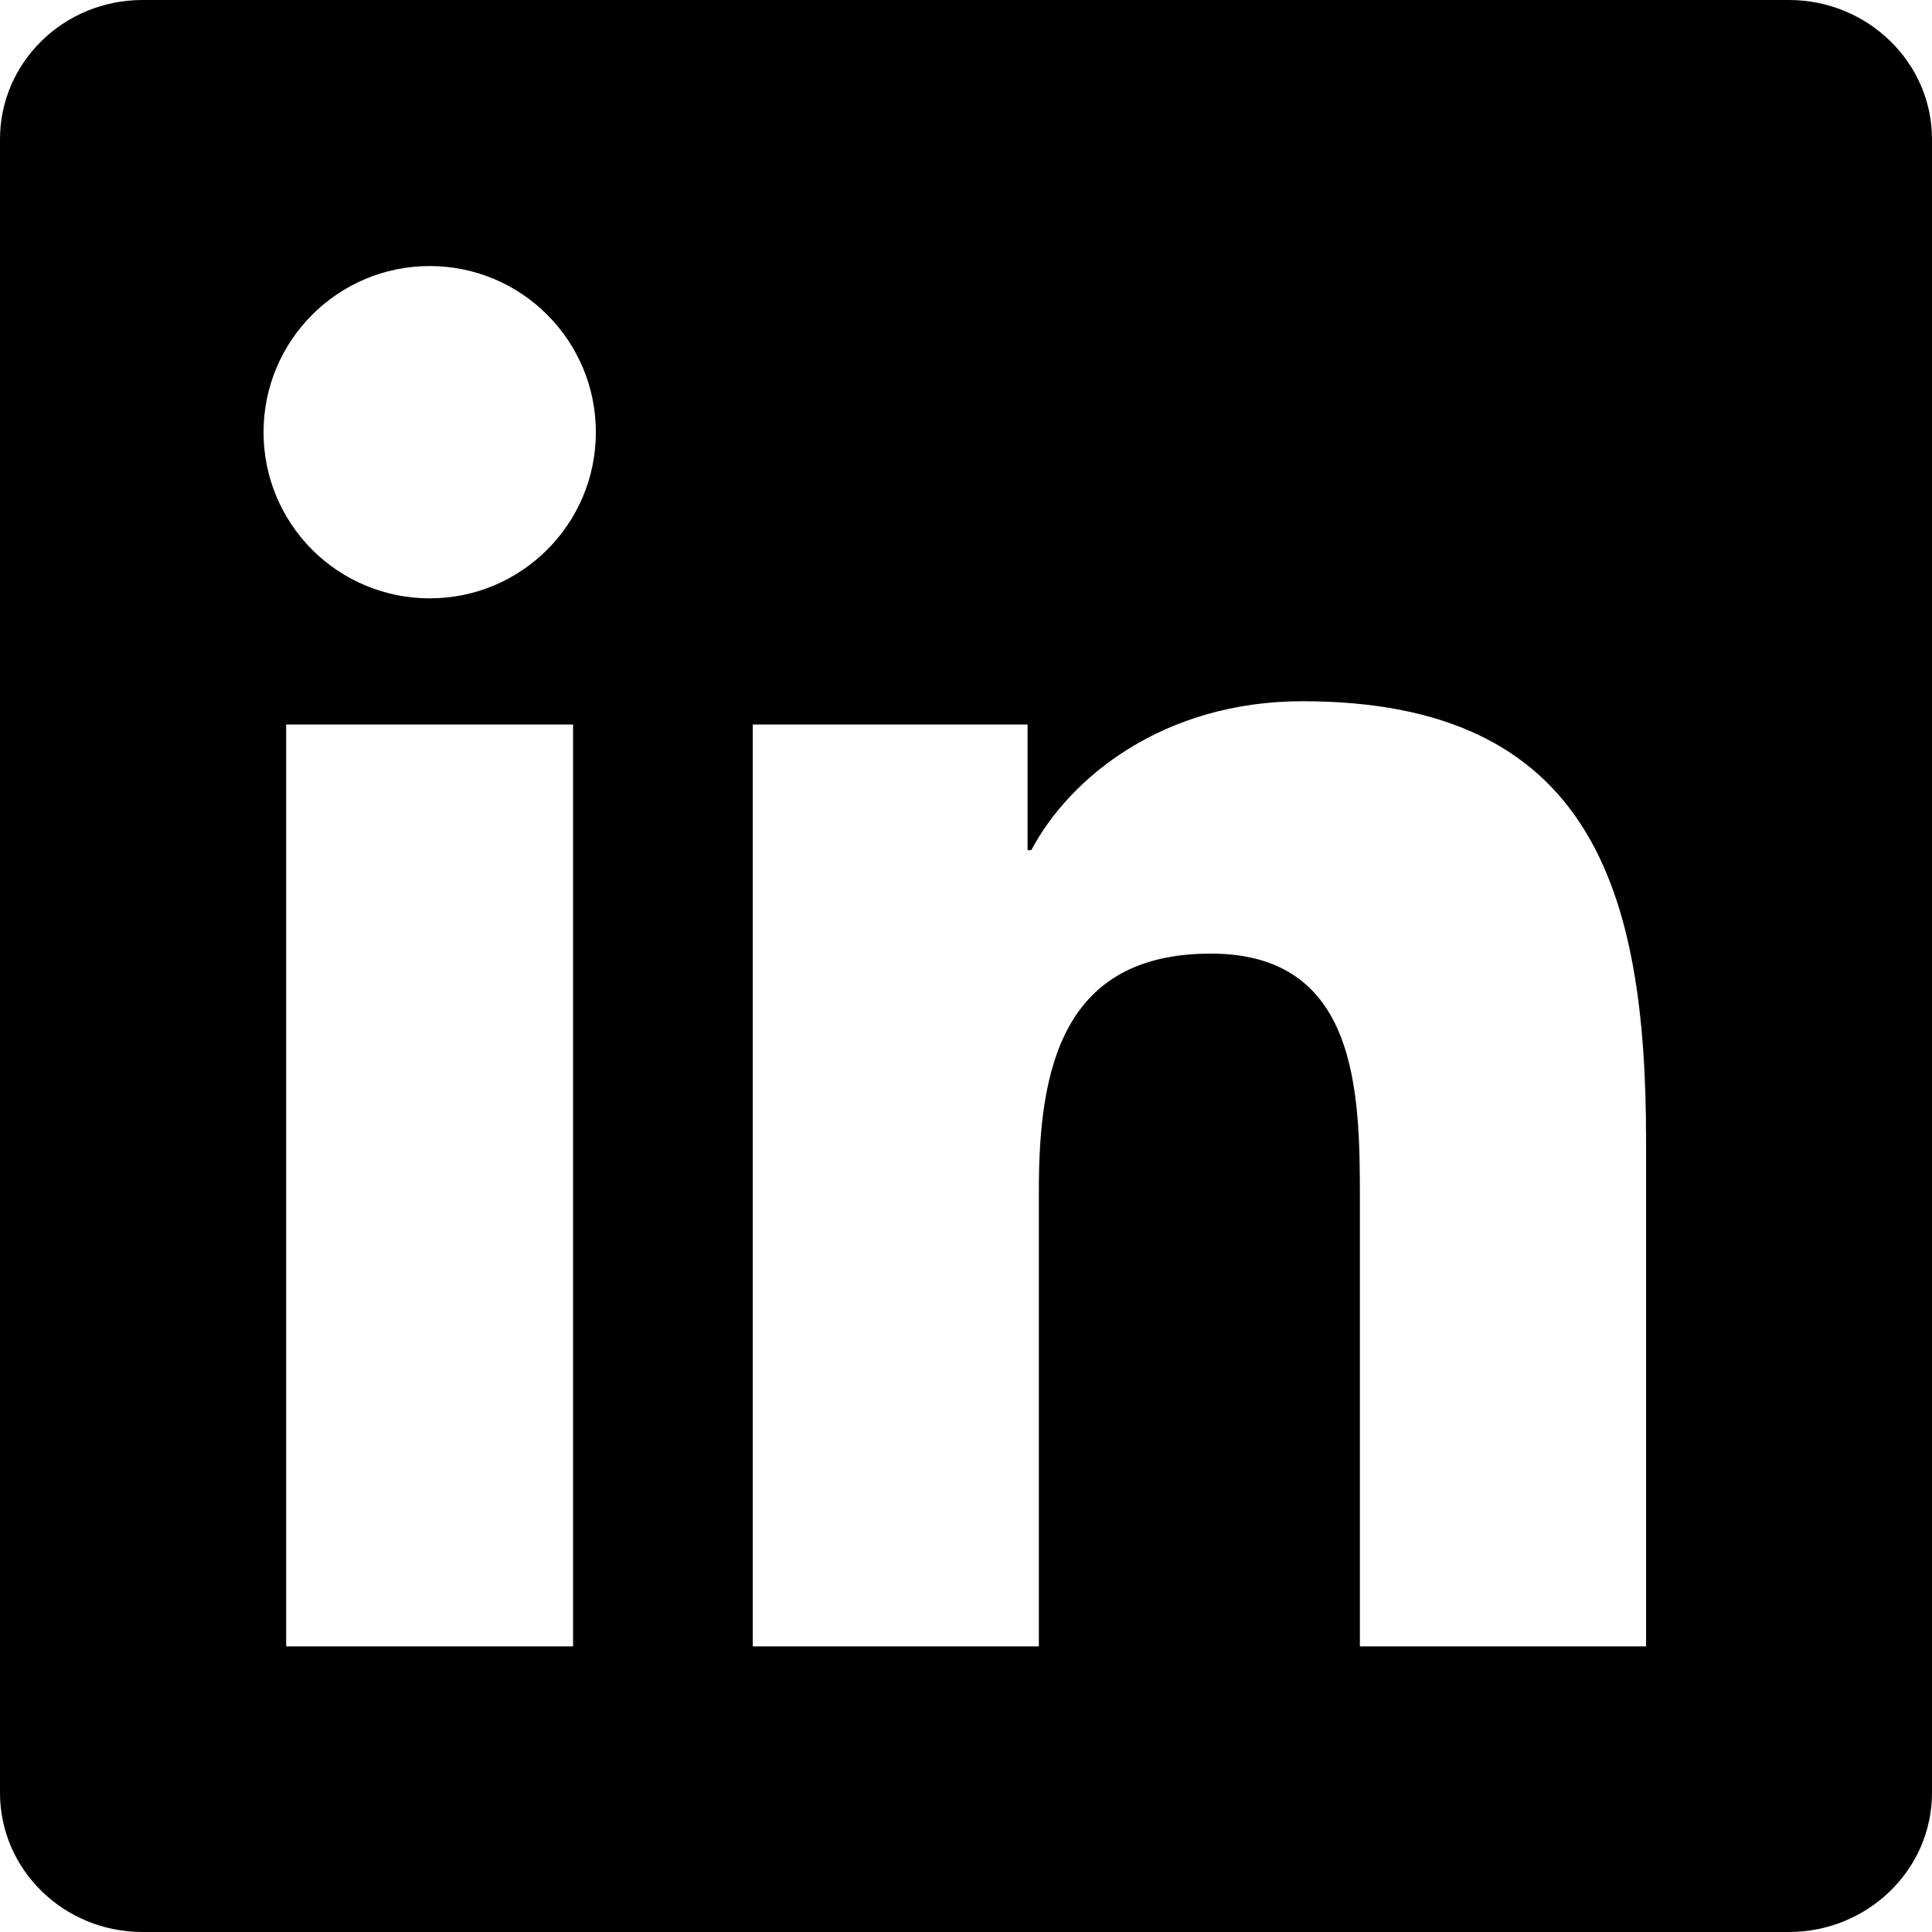
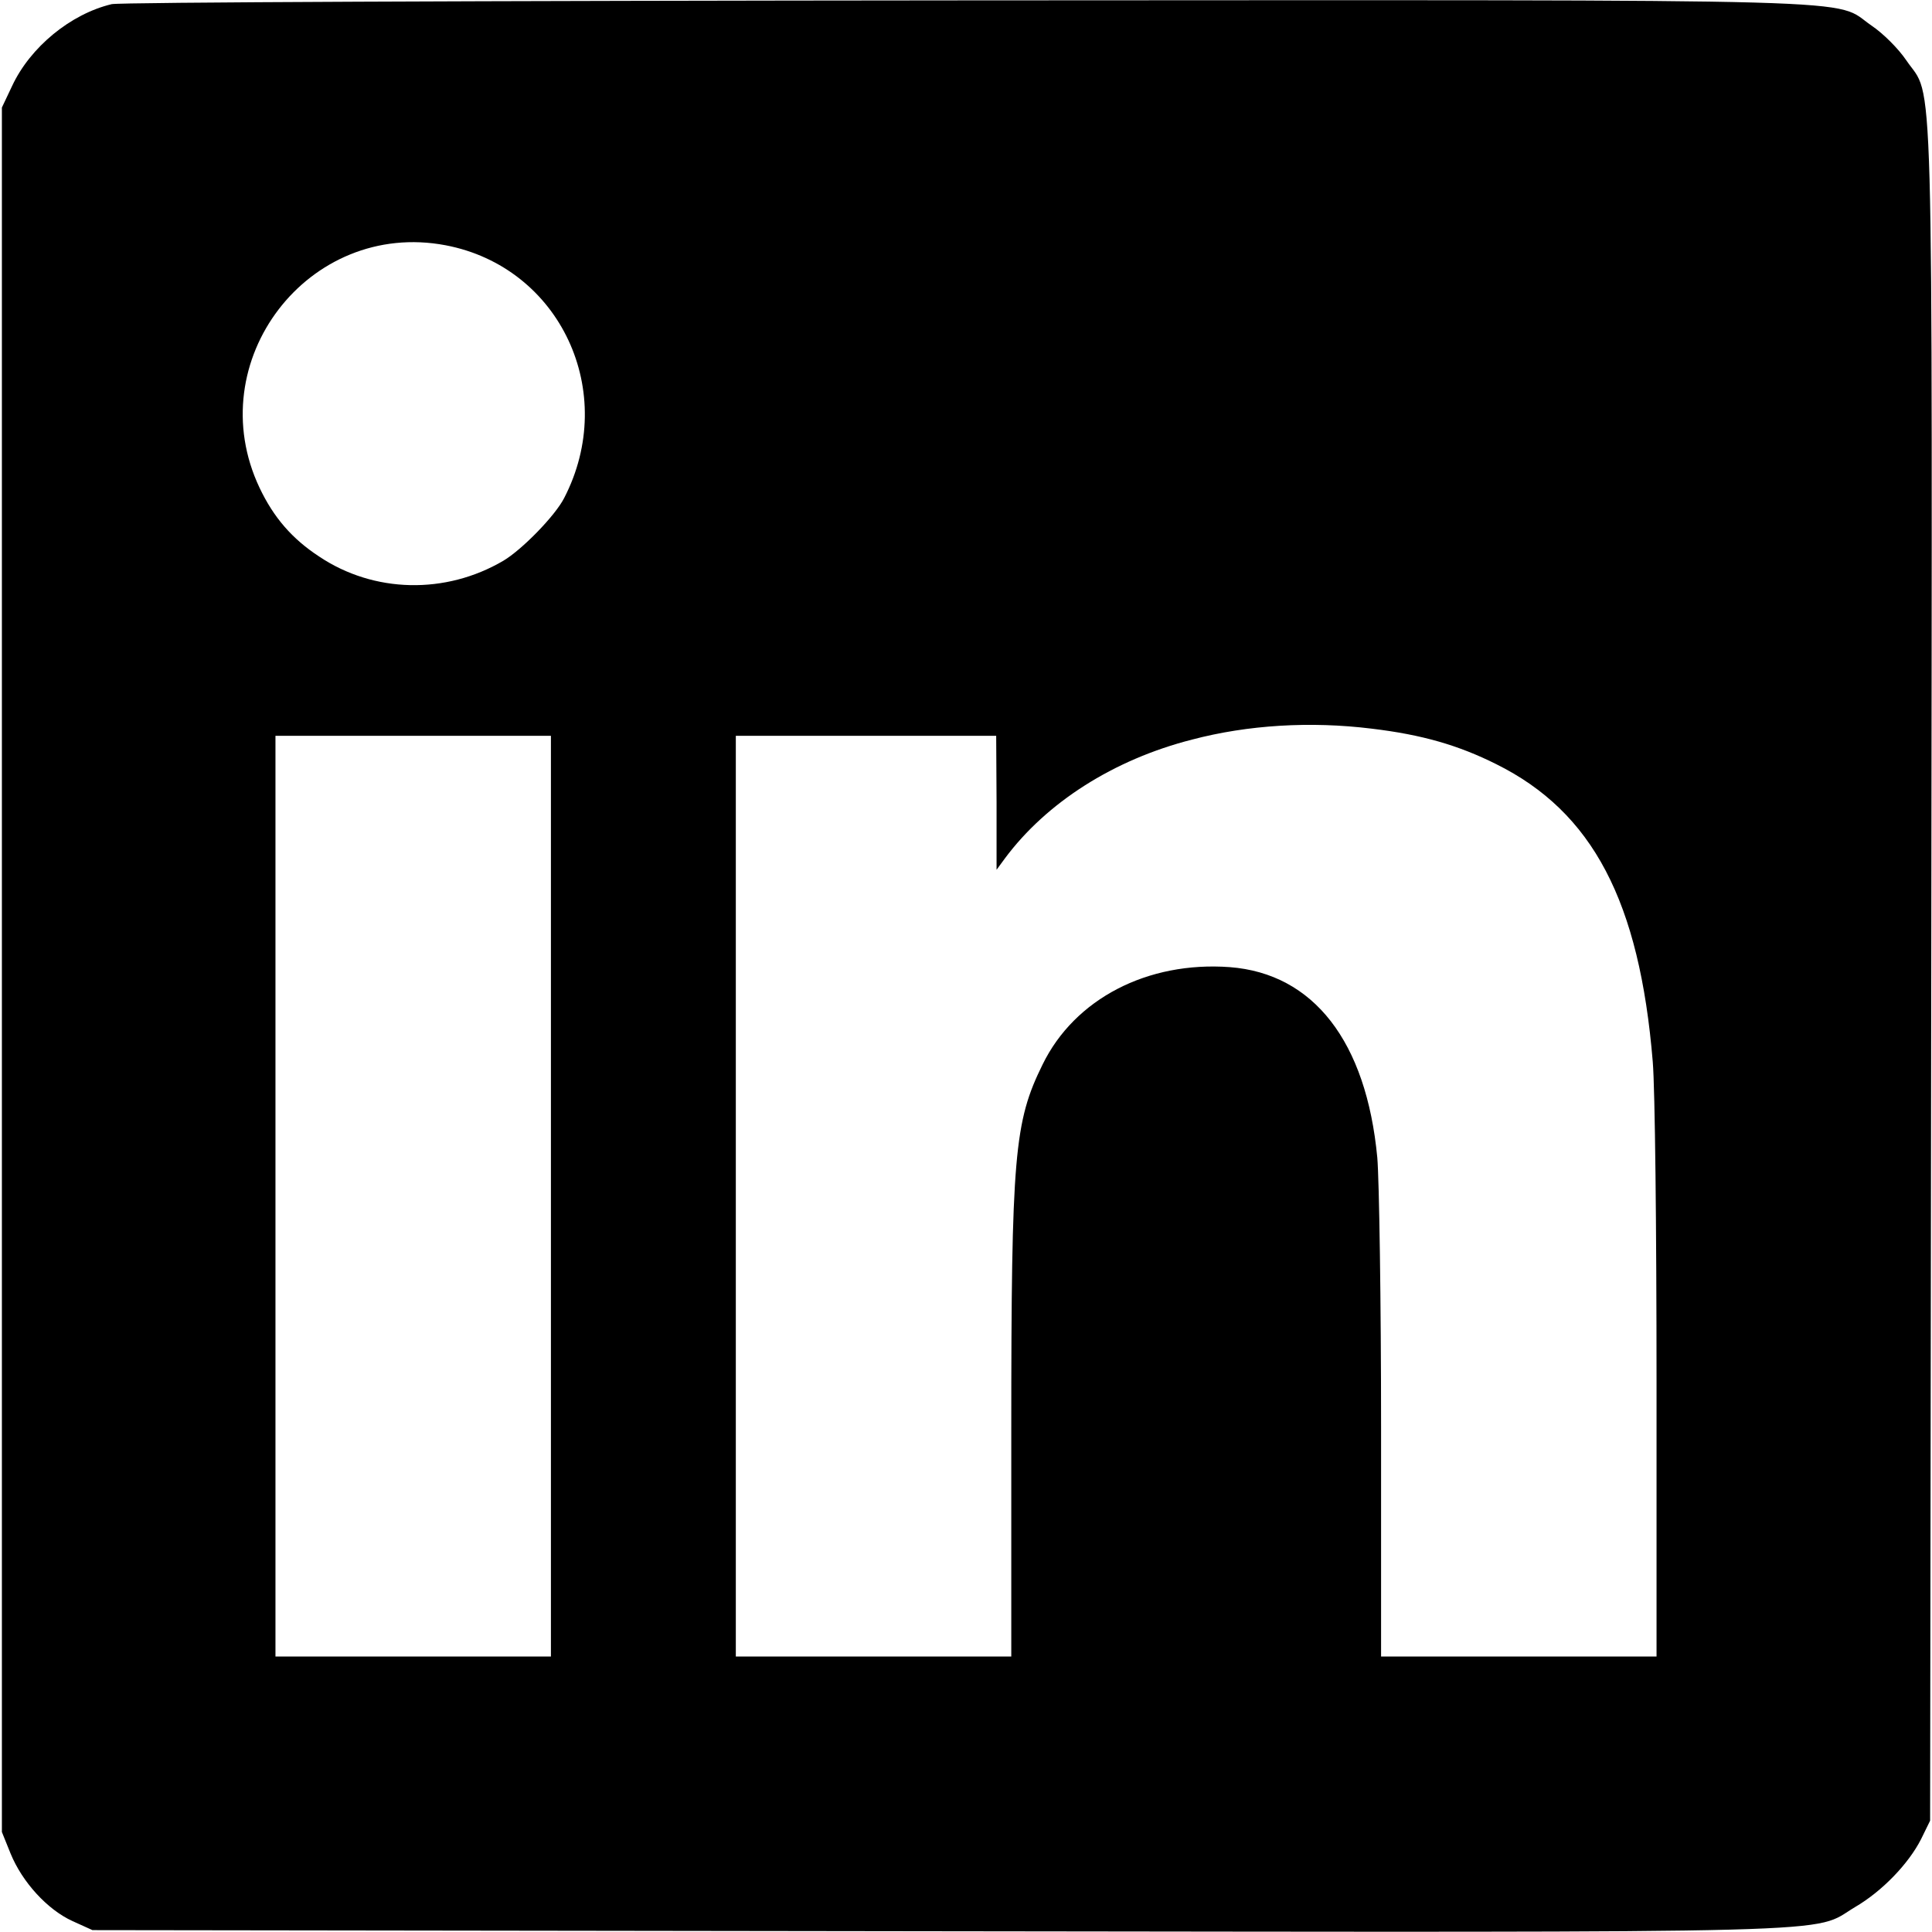
- <svg xmlns="http://www.w3.org/2000/svg" width="24" height="24" viewBox="0 0 24 24" fill="currentColor">
-   <path d="M20.447 20.452h-3.554v-5.569c0-1.328-.027-3.037-1.852-3.037-1.853 0-2.136 1.445-2.136 2.939v5.667H9.351V9h3.414v1.561h.046c.477-.9 1.637-1.85 3.37-1.85 3.601 0 4.267 2.37 4.267 5.455v6.286zM5.337 7.433a2.062 2.062 0 01-2.063-2.065 2.064 2.064 0 112.063 2.065zm1.782 13.019H3.555V9h3.564v11.452zM22.225 0H1.771C.792 0 0 .774 0 1.729v20.542C0 23.227.792 24 1.771 24h20.451C23.2 24 24 23.227 24 22.271V1.729C24 .774 23.2 0 22.222 0h.003z" />
+ <svg xmlns="http://www.w3.org/2000/svg" viewBox="0 0 512 512" fill="currentColor">
+   <g transform="translate(0,512) scale(0.1,-0.1)">
+     <path d="M296 5109 c-109 -26 -216 -114 -264 -217 l-27 -57 0 -2285 0 -2285 23 -57 c31 -76 98 -149 164 -179 l53 -24 2235 -3 c2482 -3 2317 -7 2436 64 72 42 142 115 175 180 l24 49 3 2244 c3 2496 7 2313 -66 2421 -21 31 -61 71 -92 92 -107 73 74 68 -2400 67 -1300 -1 -2241 -5 -2264 -10z m885 -639 c304 -58 459 -390 314 -670 -24 -47 -112 -137 -161 -166 -153 -90 -343 -86 -488 11 -72 47 -121 104 -158 182 -159 335 129 712 493 643z m2454 -1281 c134 -16 230 -44 330 -94 256 -127 380 -364 415 -789 6 -73 10 -441 10 -852 l0 -724 -365 0 -365 0 0 608 c0 334 -5 655 -10 714 -29 308 -169 488 -391 505 -218 16 -411 -84 -496 -258 -75 -152 -83 -239 -83 -971 l0 -598 -365 0 -365 0 0 1220 0 1220 345 0 345 0 1 -177 0 -178 22 30 c110 148 288 262 496 315 148 39 314 49 476 29z m-2175 -1239 l0 -1220 -365 0 -365 0 0 1220 0 1220 365 0 365 0 0 -1220z" />
+   </g>
</svg>
